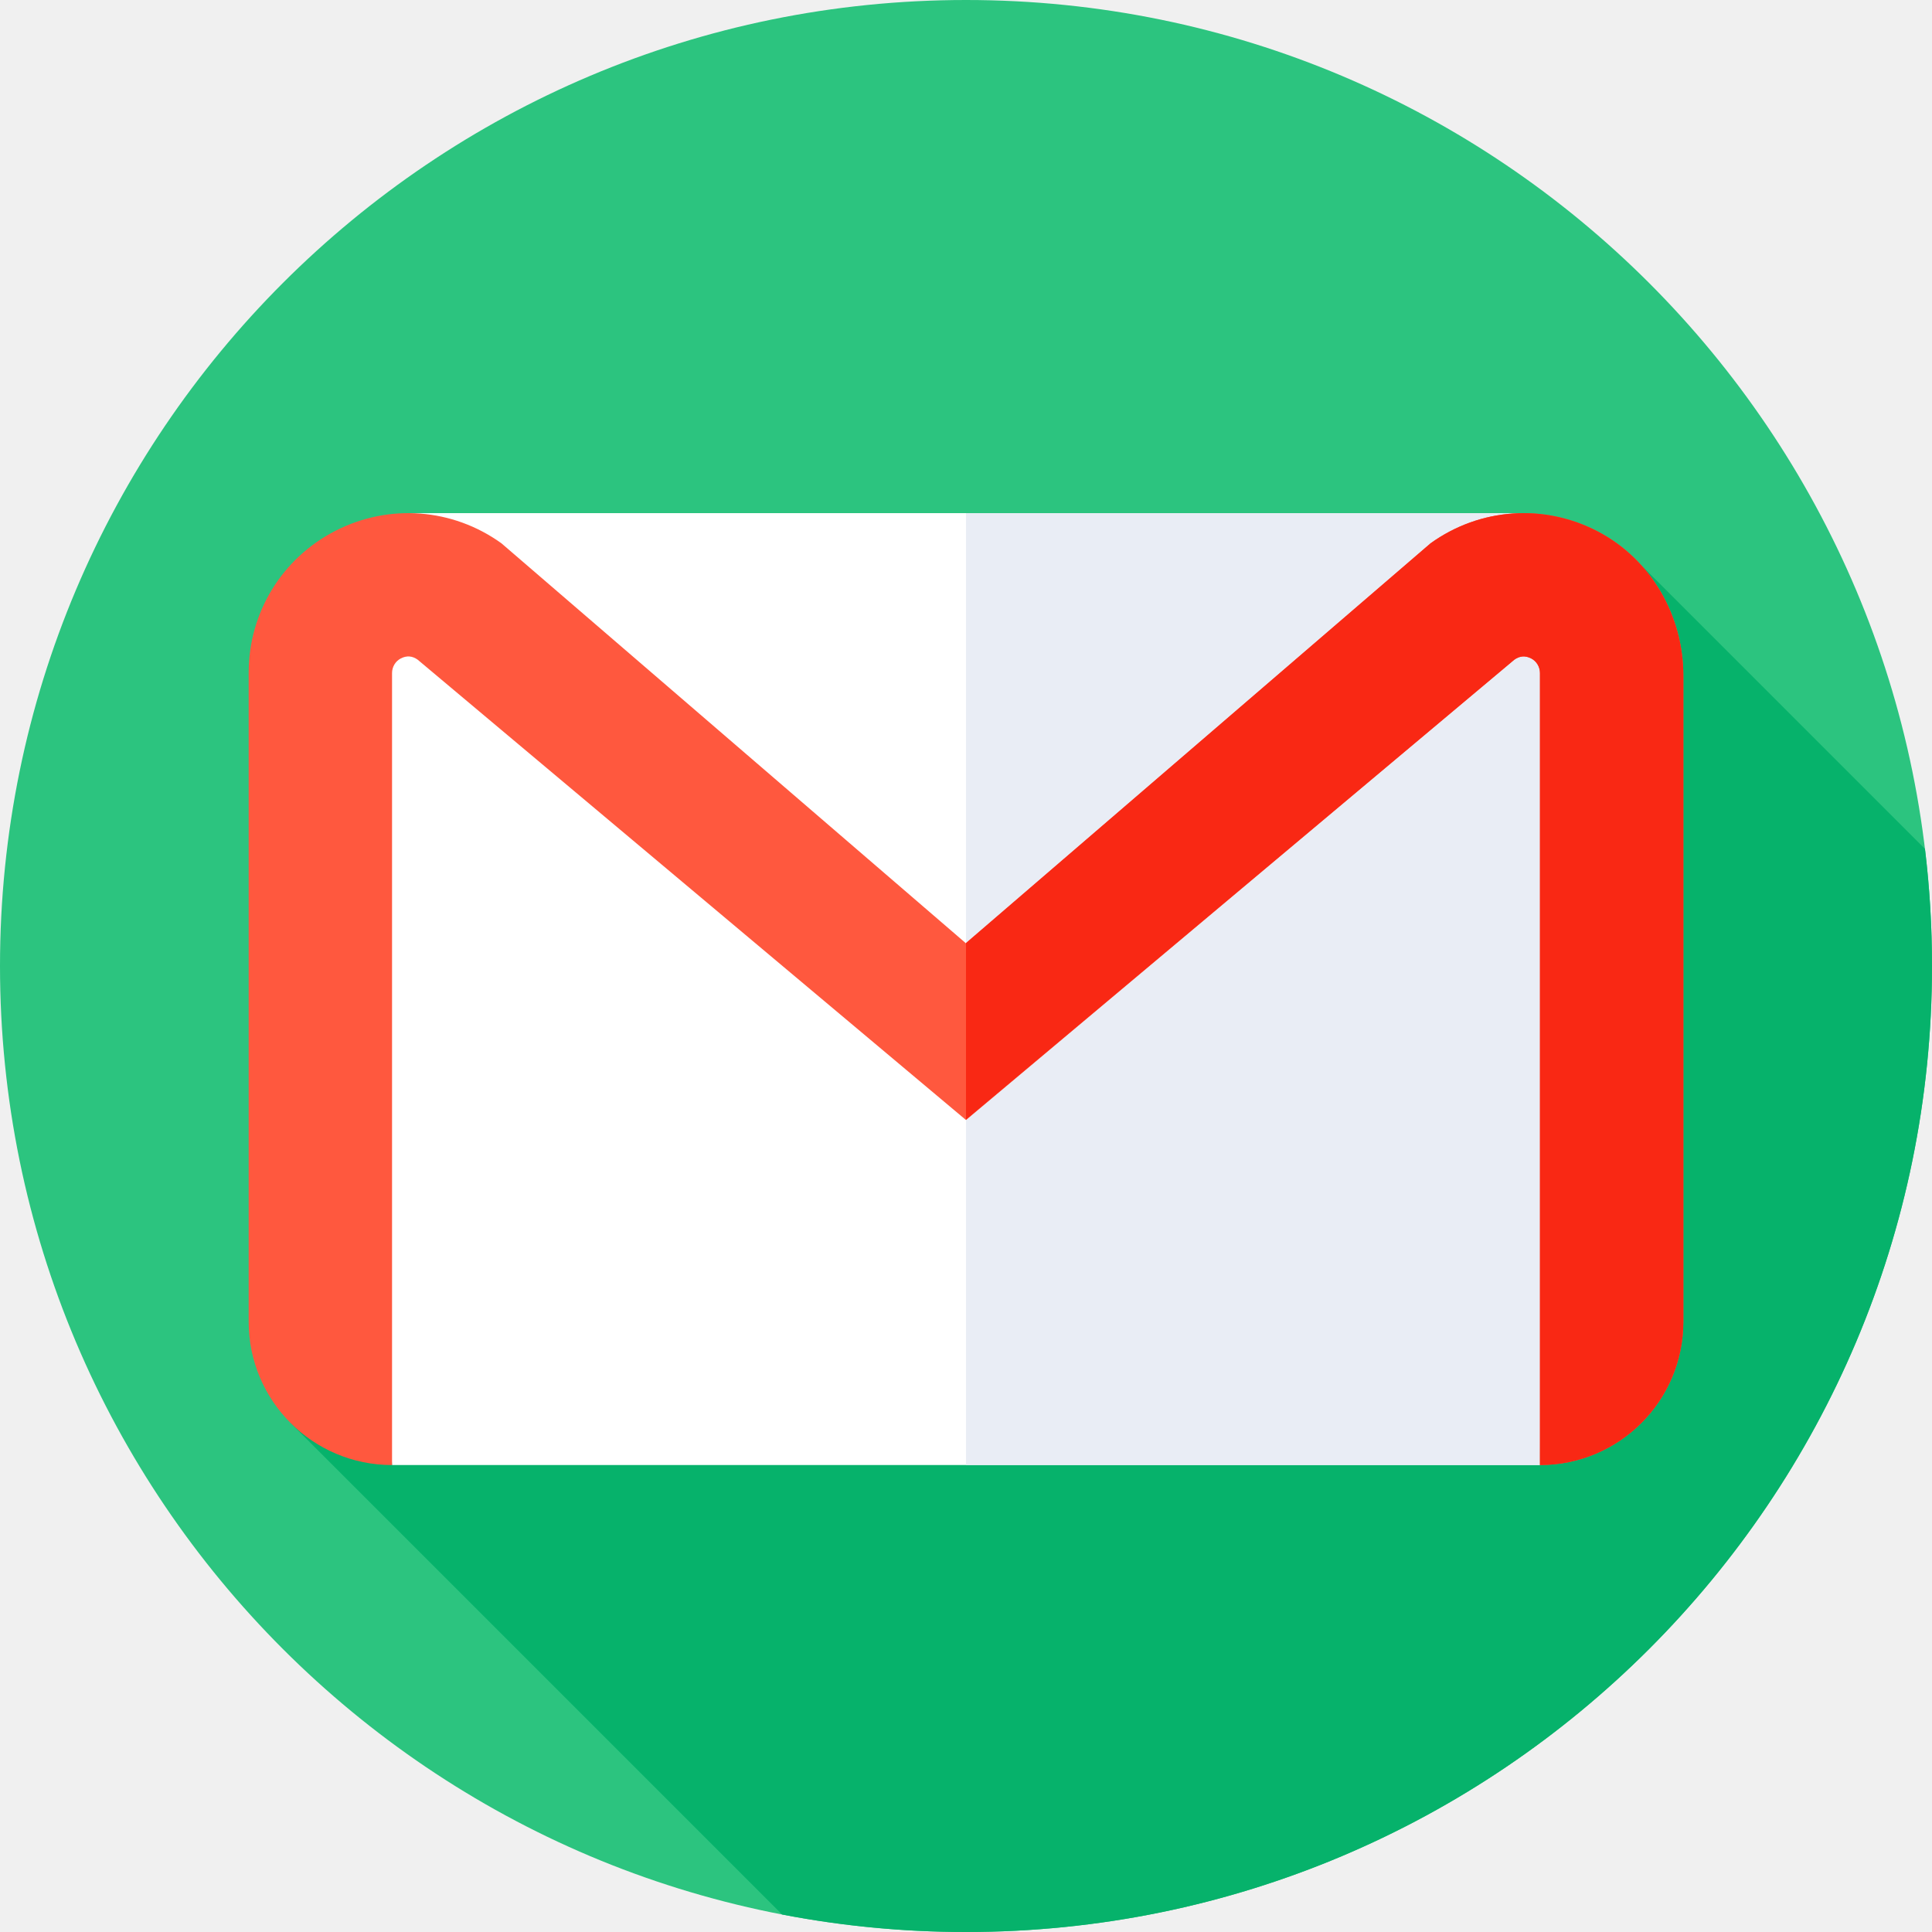
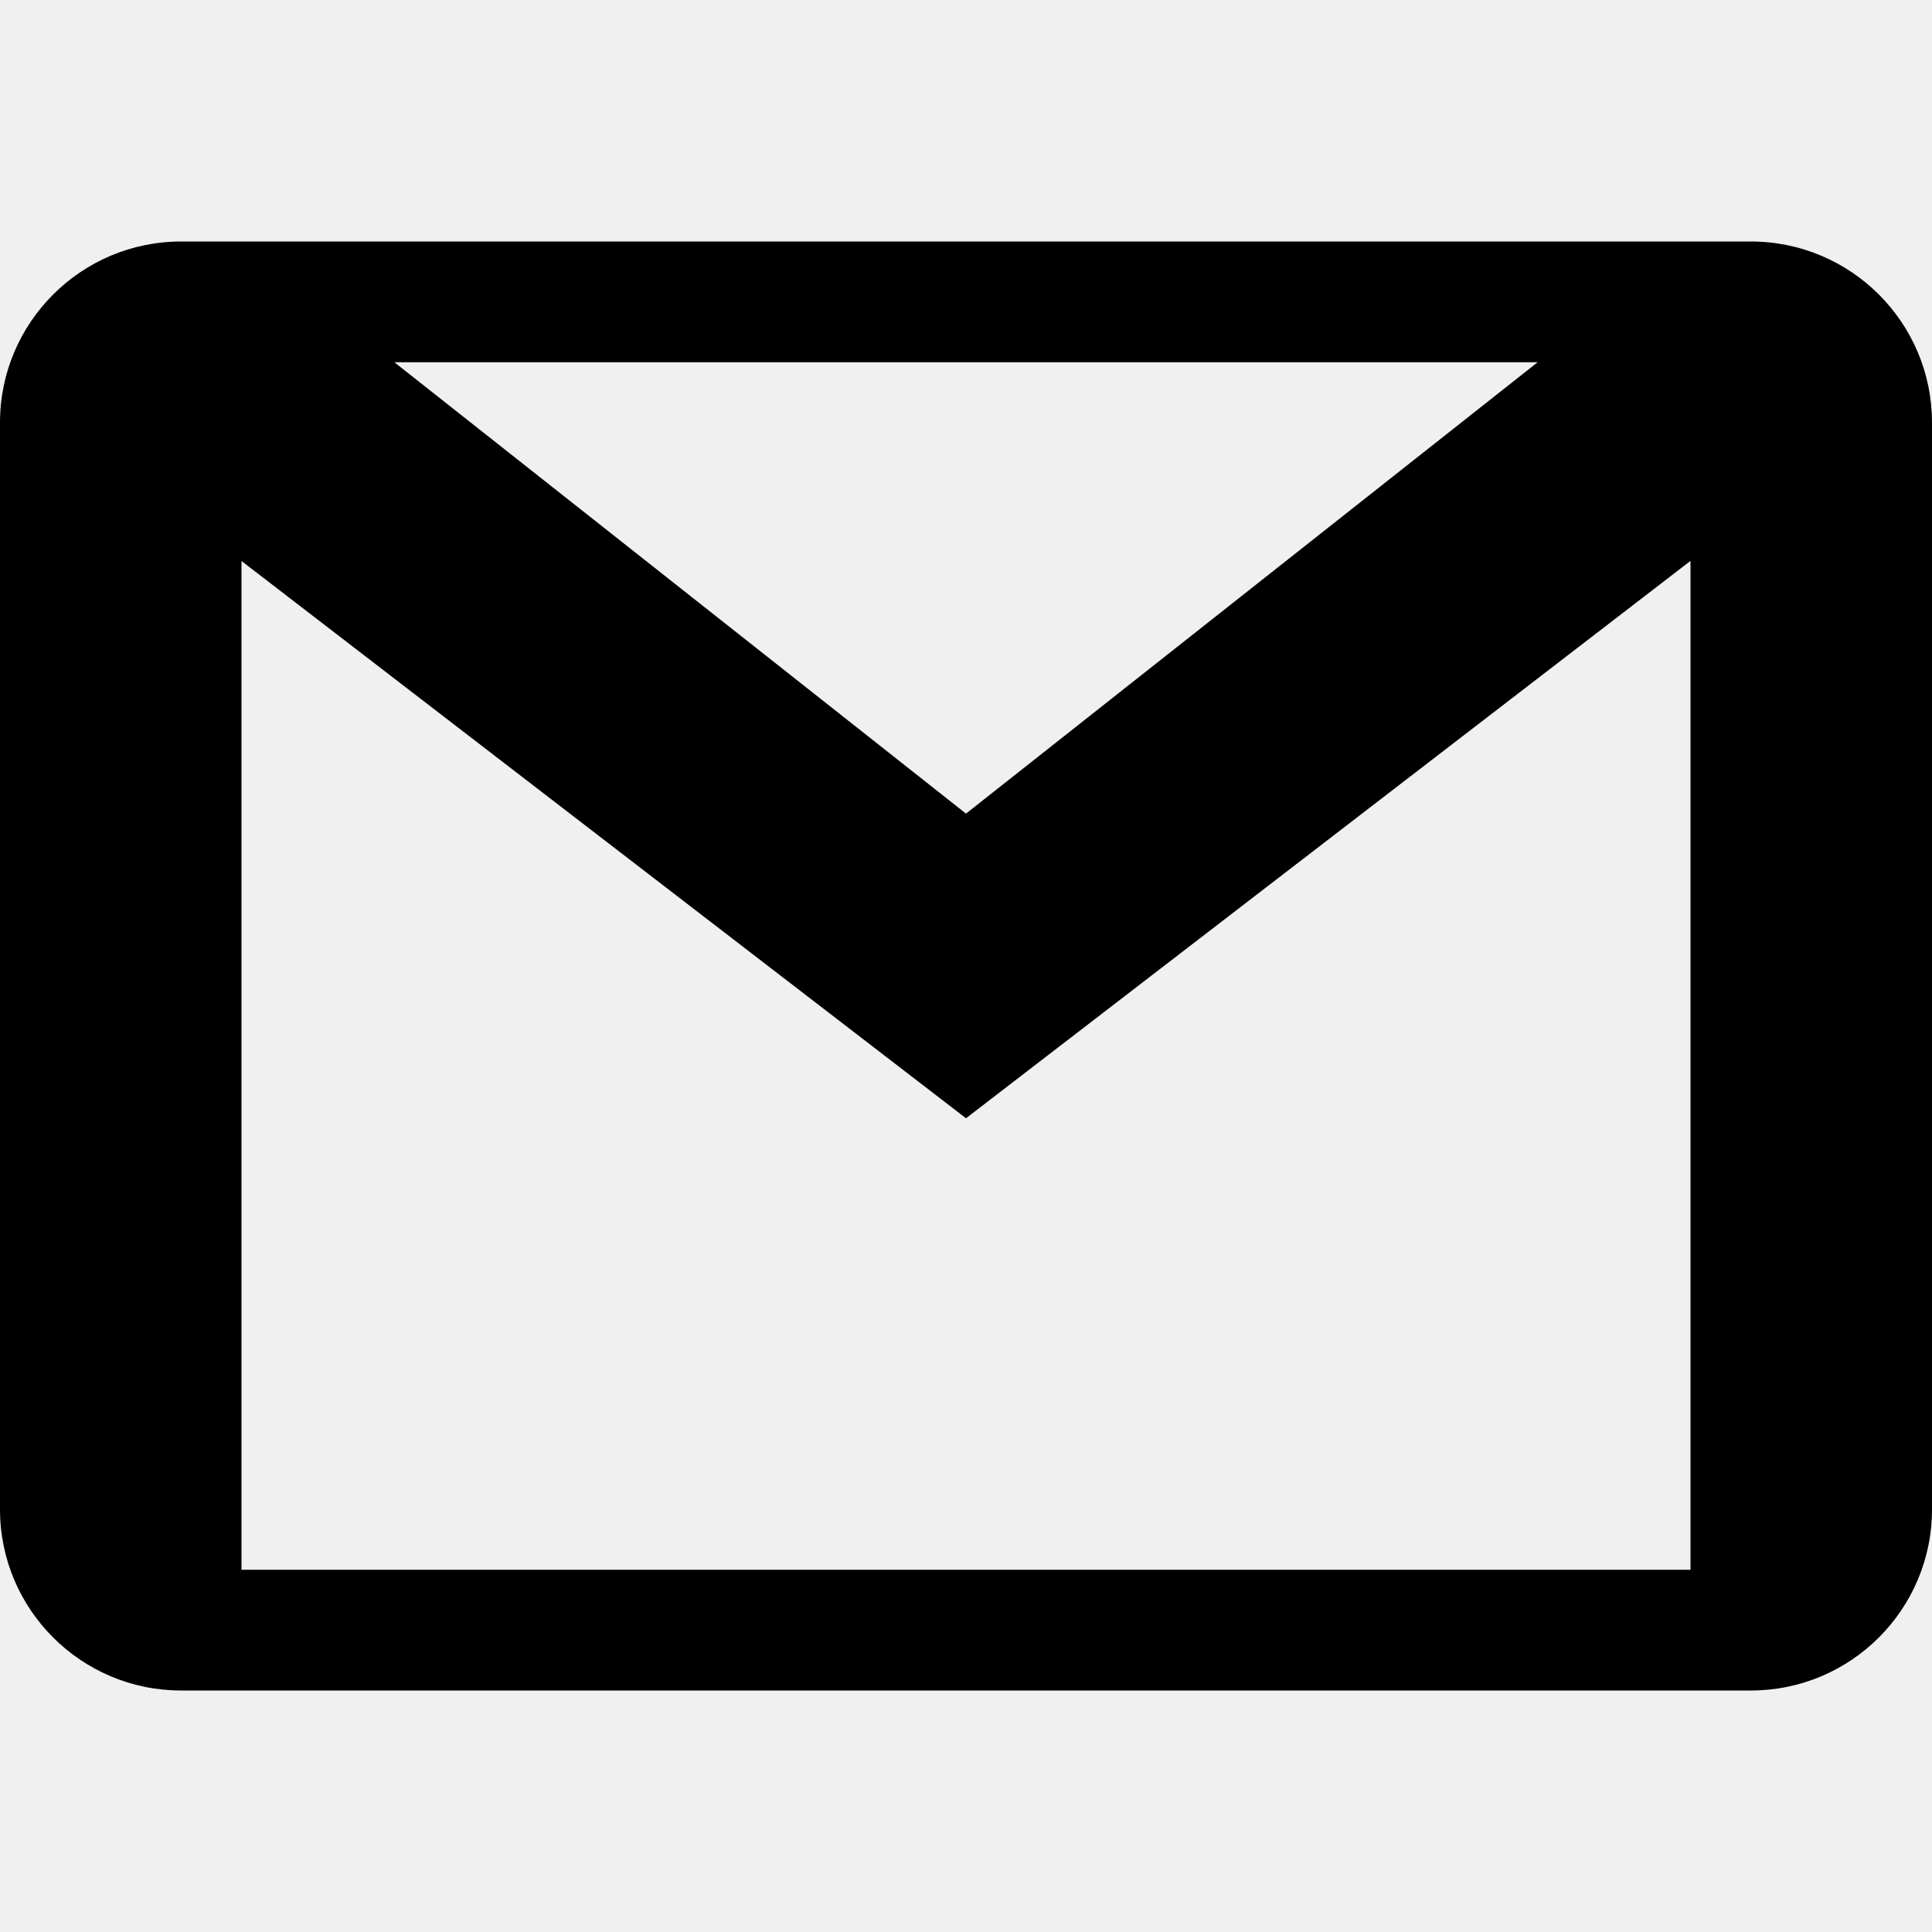
- <svg xmlns="http://www.w3.org/2000/svg" id="Capa_1" enable-background="new 0 0 512 512" height="512" viewBox="0 0 512 512" width="512">
+ <svg xmlns="http://www.w3.org/2000/svg" version="1.1" id="Capa_1" x="0px" y="0px" viewBox="0 0 512 512" style="enable-background:new 0 0 512 512;" xml:space="preserve">
  <g>
    <g>
-       <g>
-         <g>
-           <g>
-             <g>
-               <g>
-                 <circle cx="256" cy="256" fill="#2cc47f" r="256" />
-               </g>
-             </g>
-           </g>
-         </g>
-       </g>
-     </g>
-     <path d="m512 256c0-10.504-.633-20.861-1.862-31.033l-75.138-75.138-358 227.269 130.27 130.27c15.775 3.04 32.067 4.632 48.73 4.632 141.385 0 256-114.615 256-256z" fill="#06b26b" />
-     <g>
-       <path d="m108.344 135.987h295.778l3.984 252.265h-304.212l-13.713-218.932z" fill="#fff" />
-     </g>
-     <g>
-       <path d="m404.122 135.987h-148.122v252.265h152.107l2.001-211.601z" fill="#e9edf5" />
-     </g>
-     <g>
-       <g>
-         <path d="m408.106 388.252v-209.876c0-1.627-.888-3.15-2.337-3.891-1.545-.79-3.045-.677-4.455.338l-145.314 121.996-145.314-121.996c-1.409-1.015-2.909-1.128-4.455-.338-1.449.74-2.337 2.263-2.337 3.89v209.878c-20.987 0-38-17.013-38-38v-171.95c0-15.944 8.815-30.365 23.005-37.635 14.191-7.27 31.044-6.001 43.985 3.313l123.116 106.019 123.116-106.019c13.088-9.42 30.179-10.611 44.467-3.062 14.032 7.413 22.523 22.281 22.523 38.151v171.183c0 20.986-17.013 37.999-38 37.999z" fill="#ff583e" />
-       </g>
-     </g>
-     <g>
-       <g>
-         <path d="m423.584 140.919c-14.288-7.548-31.379-6.357-44.467 3.062l-123.117 105.915v46.821l145.314-121.894c1.41-1.015 2.91-1.128 4.455-.338 1.449.741 2.337 2.263 2.337 3.891v209.876c20.987 0 38-17.013 38-38v-171.182c0-15.87-8.491-30.738-22.522-38.151z" fill="#f92814" />
-       </g>
+       <path d="M464,64h-16H64H48C21.504,64,0,85.504,0,112v16v256v16c0,26.496,21.504,48,48,48h16h384h16c26.496,0,48-21.504,48-48v-16    V128v-16C512,85.504,490.496,64,464,64z M407.488,96L256,215.616L104.512,96H407.488z M448,416H64V148.672l192,147.68L448,148.64    V416z" />
    </g>
  </g>
+   <g>
+ </g>
+   <g>
+ </g>
+   <g>
+ </g>
+   <g>
+ </g>
+   <g>
+ </g>
+   <g>
+ </g>
+   <g>
+ </g>
+   <g>
+ </g>
+   <g>
+ </g>
+   <g>
+ </g>
+   <g>
+ </g>
+   <g>
+ </g>
+   <g>
+ </g>
+   <g>
+ </g>
+   <g>
+ </g>
</svg>
